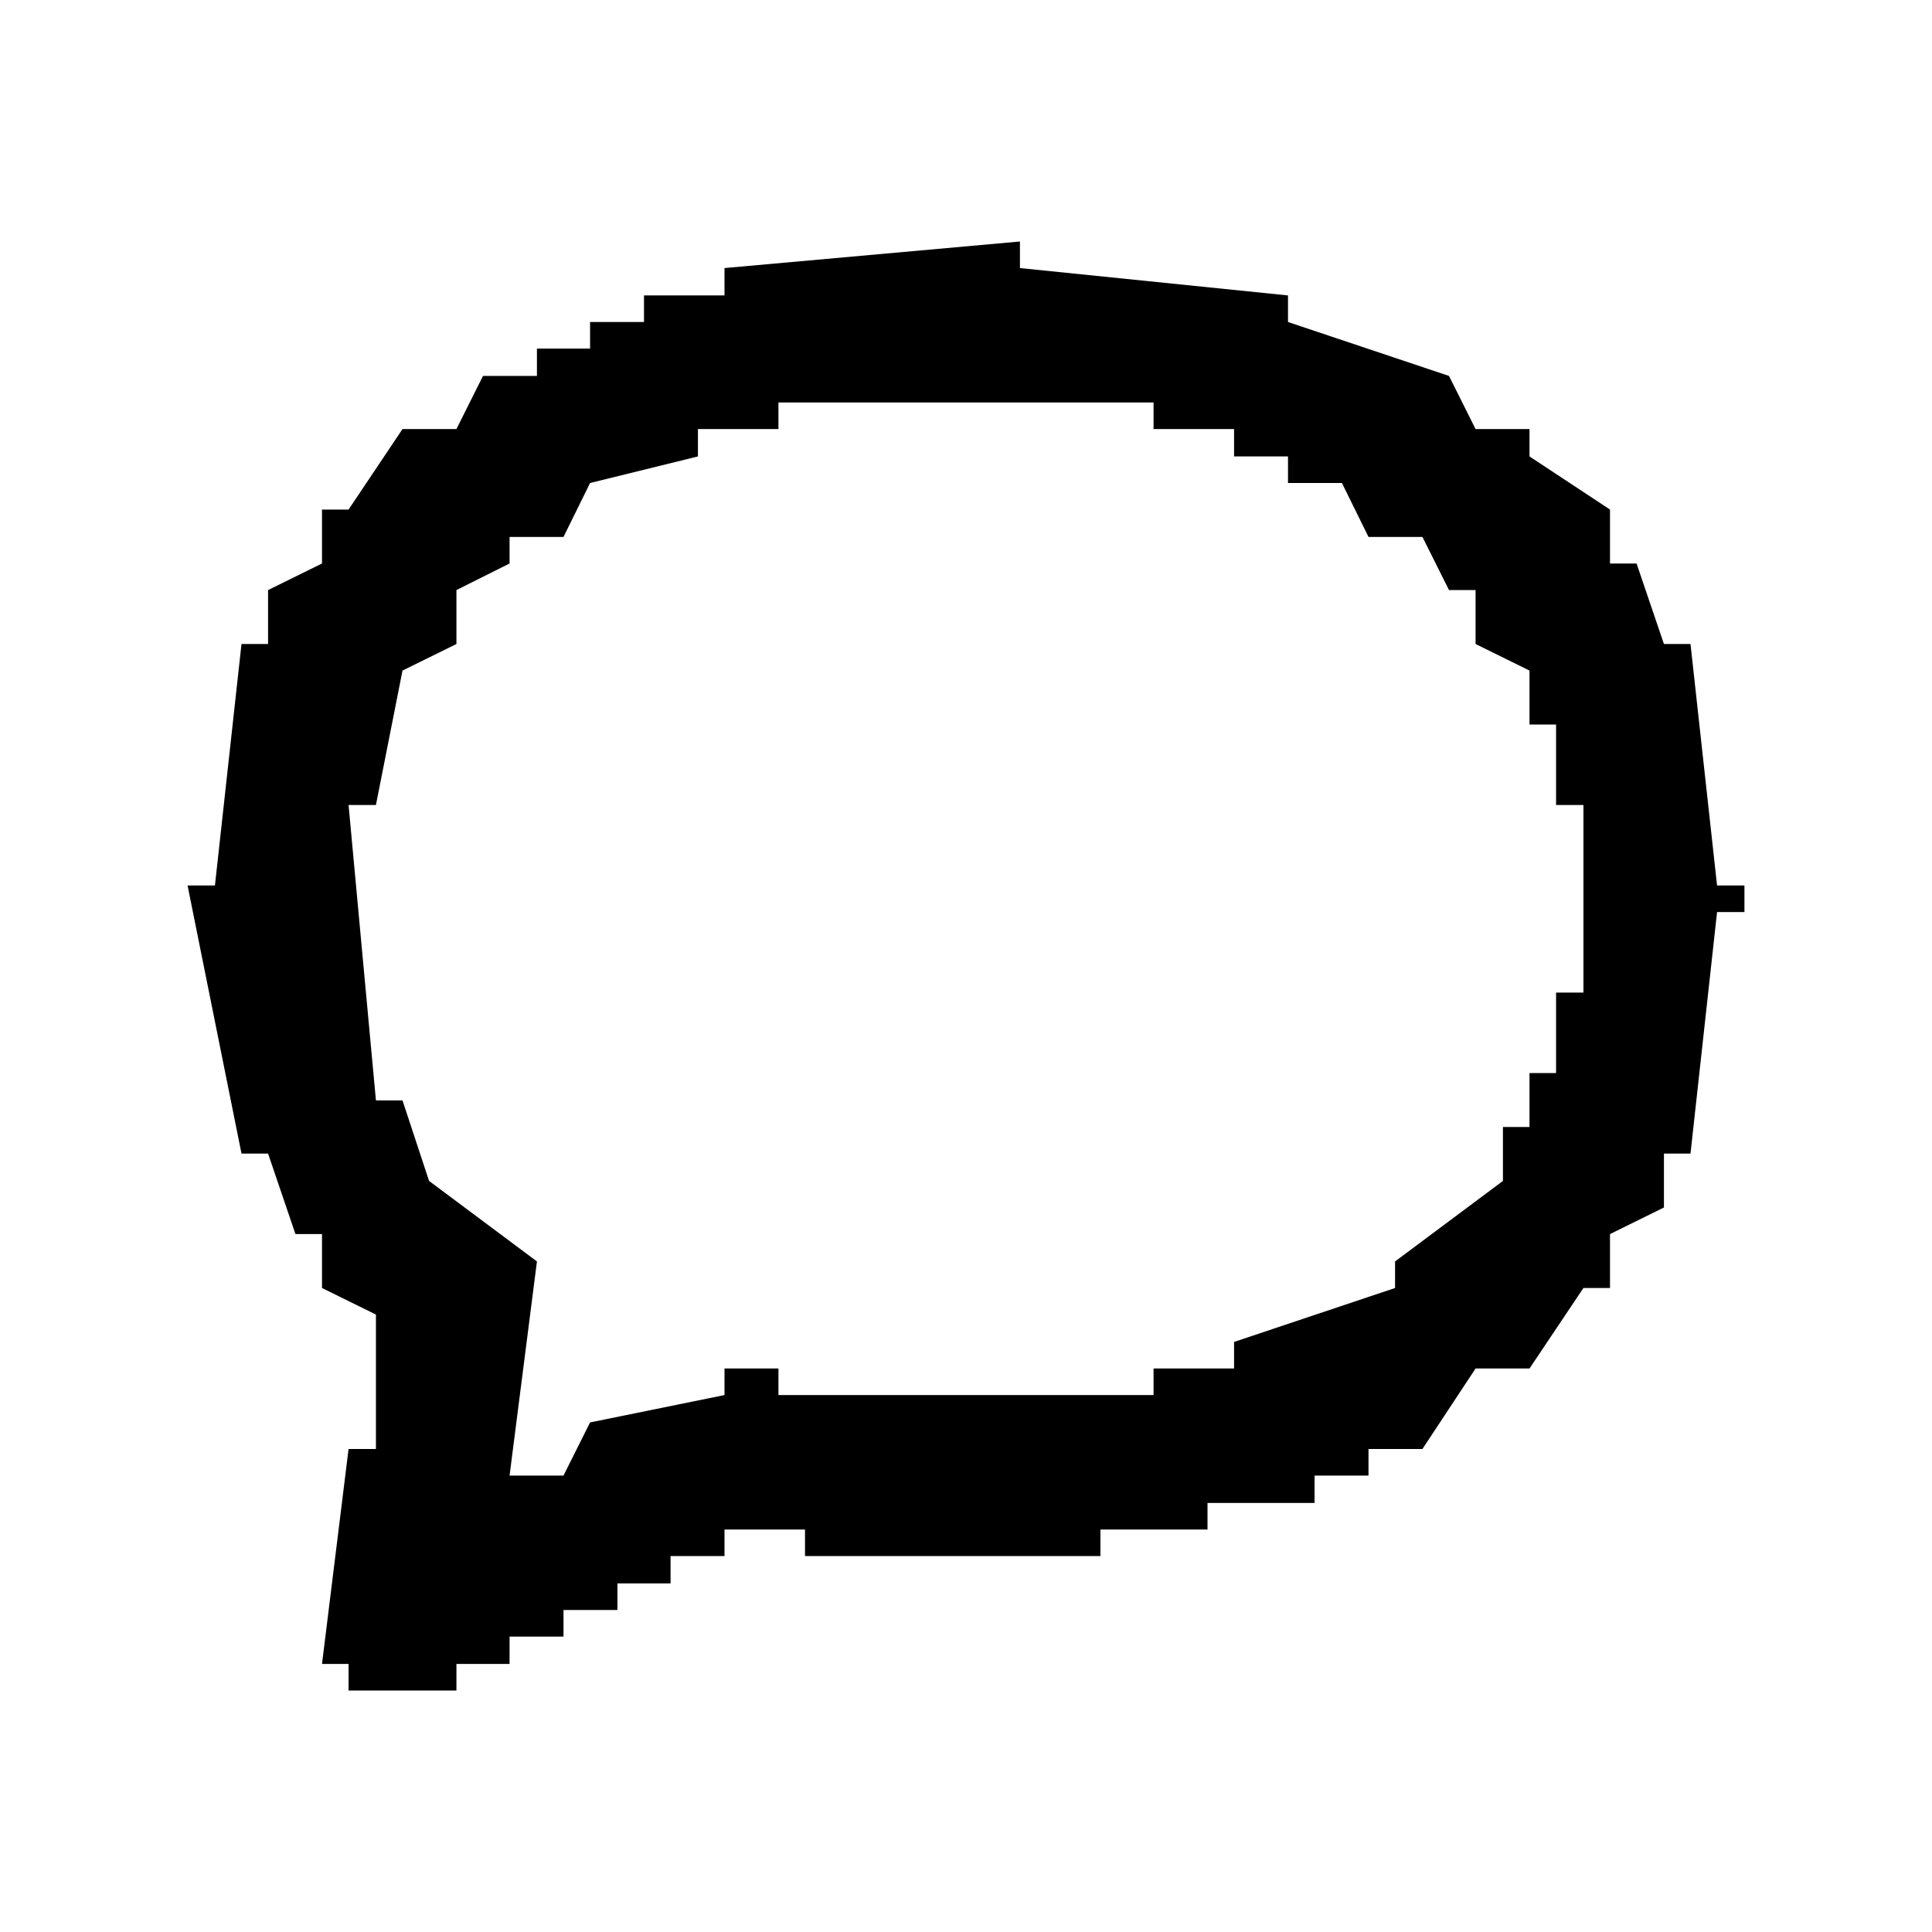
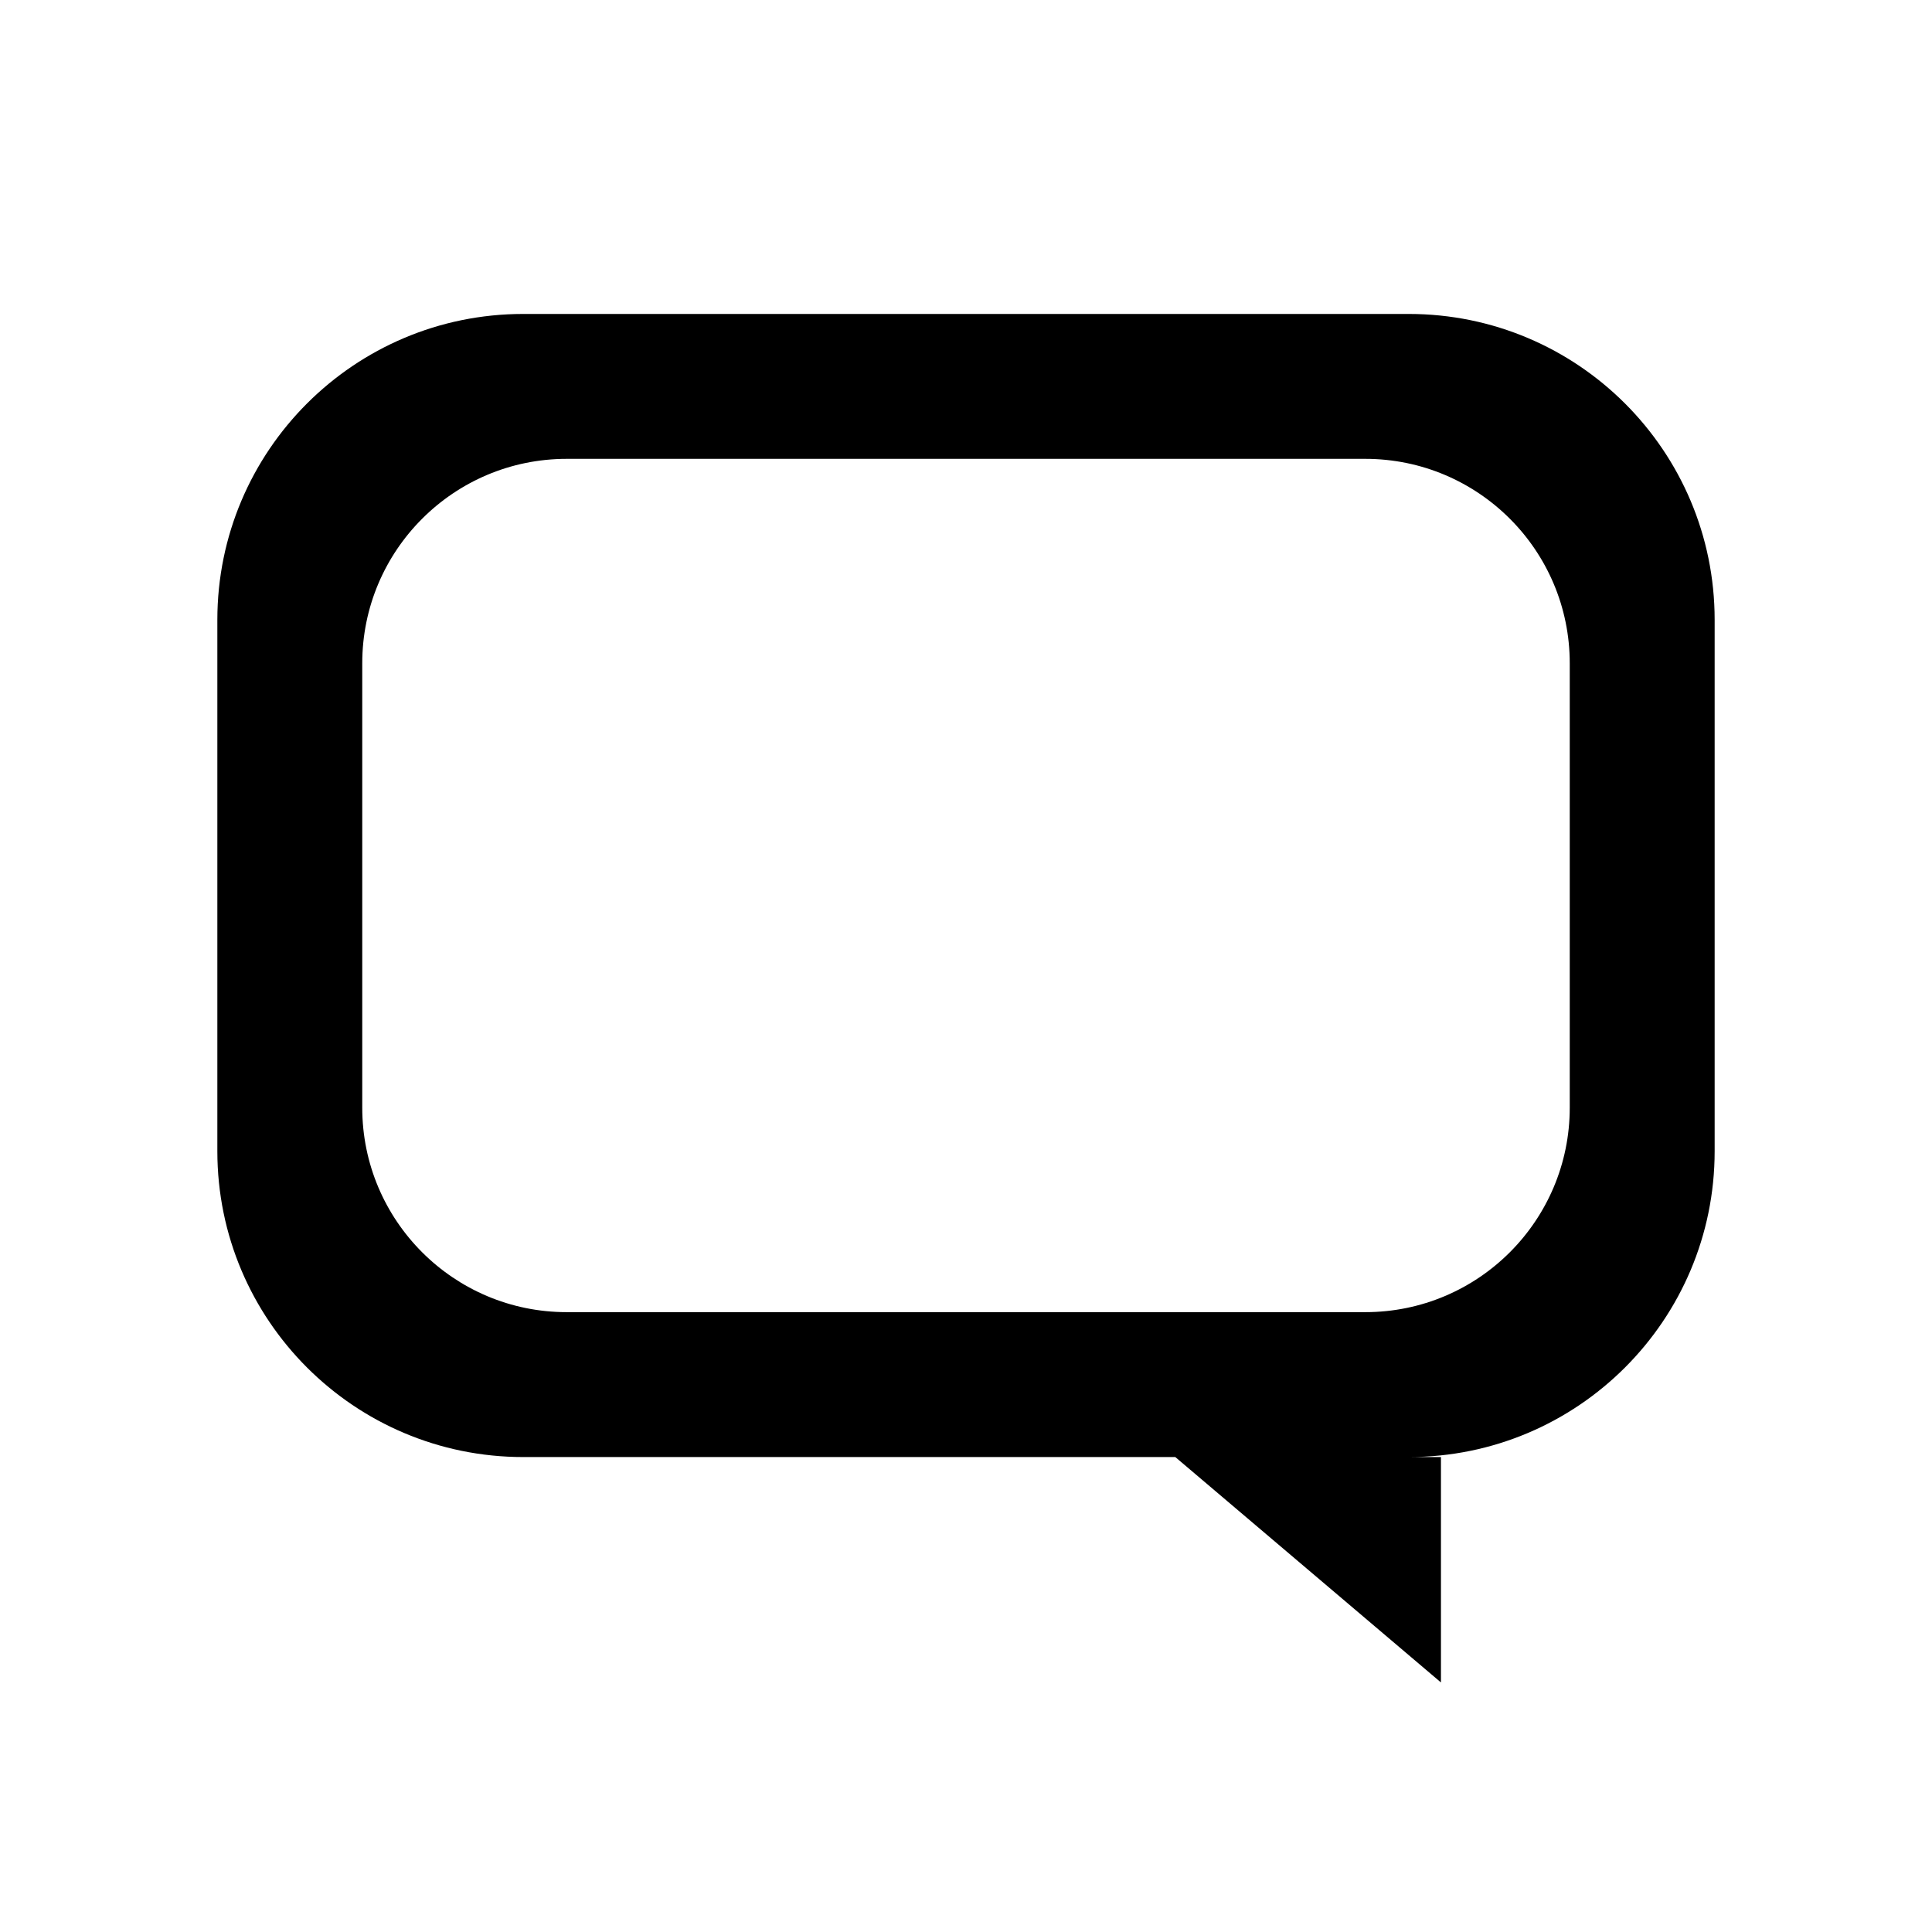
<svg xmlns="http://www.w3.org/2000/svg" width="24" height="24" viewBox="0 0 24 24">
-   <path d="M20.00,6.33 L20.00,7.00 L20.33,7.00 L20.67,8.00 L21.00,8.00 L21.33,11.00 L21.67,11.00 L21.67,11.33 L21.33,11.33 L21.00,14.33 L20.67,14.33 L20.67,15.00 L20.00,15.33 L20.00,16.00 L19.67,16.00 L19.00,17.00 L18.33,17.00 L17.67,18.00 L17.00,18.00 L17.00,18.33 L16.33,18.33 L16.33,18.67 L15.00,18.67 L15.00,19.00 L13.67,19.00 L13.67,19.33 L10.00,19.33 L10.00,19.00 L9.00,19.00 L9.00,19.33 L8.33,19.33 L8.33,19.67 L7.67,19.67 L7.67,20.00 L7.00,20.00 L7.00,20.33 L6.33,20.33 L6.33,20.67 L5.67,20.67 L5.67,21.00 L4.33,21.00 L4.33,20.67 L4.00,20.67 L4.33,18.00 L4.67,18.00 L4.67,16.33 L4.00,16.00 L4.00,15.33 L3.67,15.33 L3.33,14.33 L3.00,14.33 L2.33,11.00 L2.67,11.00 L3.00,8.00 L3.33,8.00 L3.33,7.33 L4.00,7.00 L4.00,6.33 L4.33,6.33 L5.00,5.33 L5.67,5.33 L6.00,4.67 L6.67,4.67 L6.67,4.33 L7.33,4.33 L7.33,4.00 L8.00,4.00 L8.00,3.67 L9.00,3.67 L9.00,3.33 L12.67,3.00 L12.67,3.33 L16.00,3.67 L16.00,4.00 L18.00,4.67 L18.33,5.33 L19.00,5.33 L19.00,5.67Z M6.33,18.33 L7.00,18.33 L7.33,17.67 L9.00,17.33 L9.00,17.00 L9.67,17.00 L9.67,17.33 L14.33,17.33 L14.33,17.00 L15.33,17.00 L15.33,16.67 L17.33,16.00 L17.33,15.67 L18.67,14.67 L18.67,14.00 L19.00,14.00 L19.00,13.33 L19.33,13.33 L19.33,12.33 L19.67,12.33 L19.67,10.00 L19.33,10.00 L19.33,9.00 L19.00,9.00 L19.00,8.33 L18.33,8.00 L18.33,7.33 L18.00,7.33 L17.67,6.67 L17.00,6.67 L16.67,6.00 L16.00,6.00 L16.00,5.67 L15.33,5.67 L15.33,5.33 L14.33,5.33 L14.33,5.00 L9.67,5.00 L9.67,5.33 L8.67,5.33 L8.67,5.67 L7.33,6.00 L7.00,6.67 L6.33,6.67 L6.33,7.00 L5.67,7.33 L5.67,8.00 L5.00,8.33 L4.67,10.00 L4.33,10.00 L4.67,13.67 L5.00,13.67 L5.33,14.67 L6.67,15.67Z" fill="#000" fill-rule="evenodd" />
+   <path d="M6.5 3.9 H17.5 A3.8 3.8 0 0 1 21.3 7.7 V14.3 A3.8 3.8 0 0 1 17.5 18.1 H17.9 V20.9 L14.6 18.1 H6.5 A3.8 3.8 0 0 1 2.7 14.3 V7.7 A3.8 3.8 0 0 1 6.5 3.9ZM7.04 5.7 A2.54 2.54 0 0 0 4.5 8.24 V13.76 A2.54 2.54 0 0 0 7.04 16.3 H16.96 A2.54 2.54 0 0 0 19.5 13.76 V8.24 A2.54 2.54 0 0 0 16.96 5.7Z" fill="#000" fill-rule="evenodd" />
</svg>
